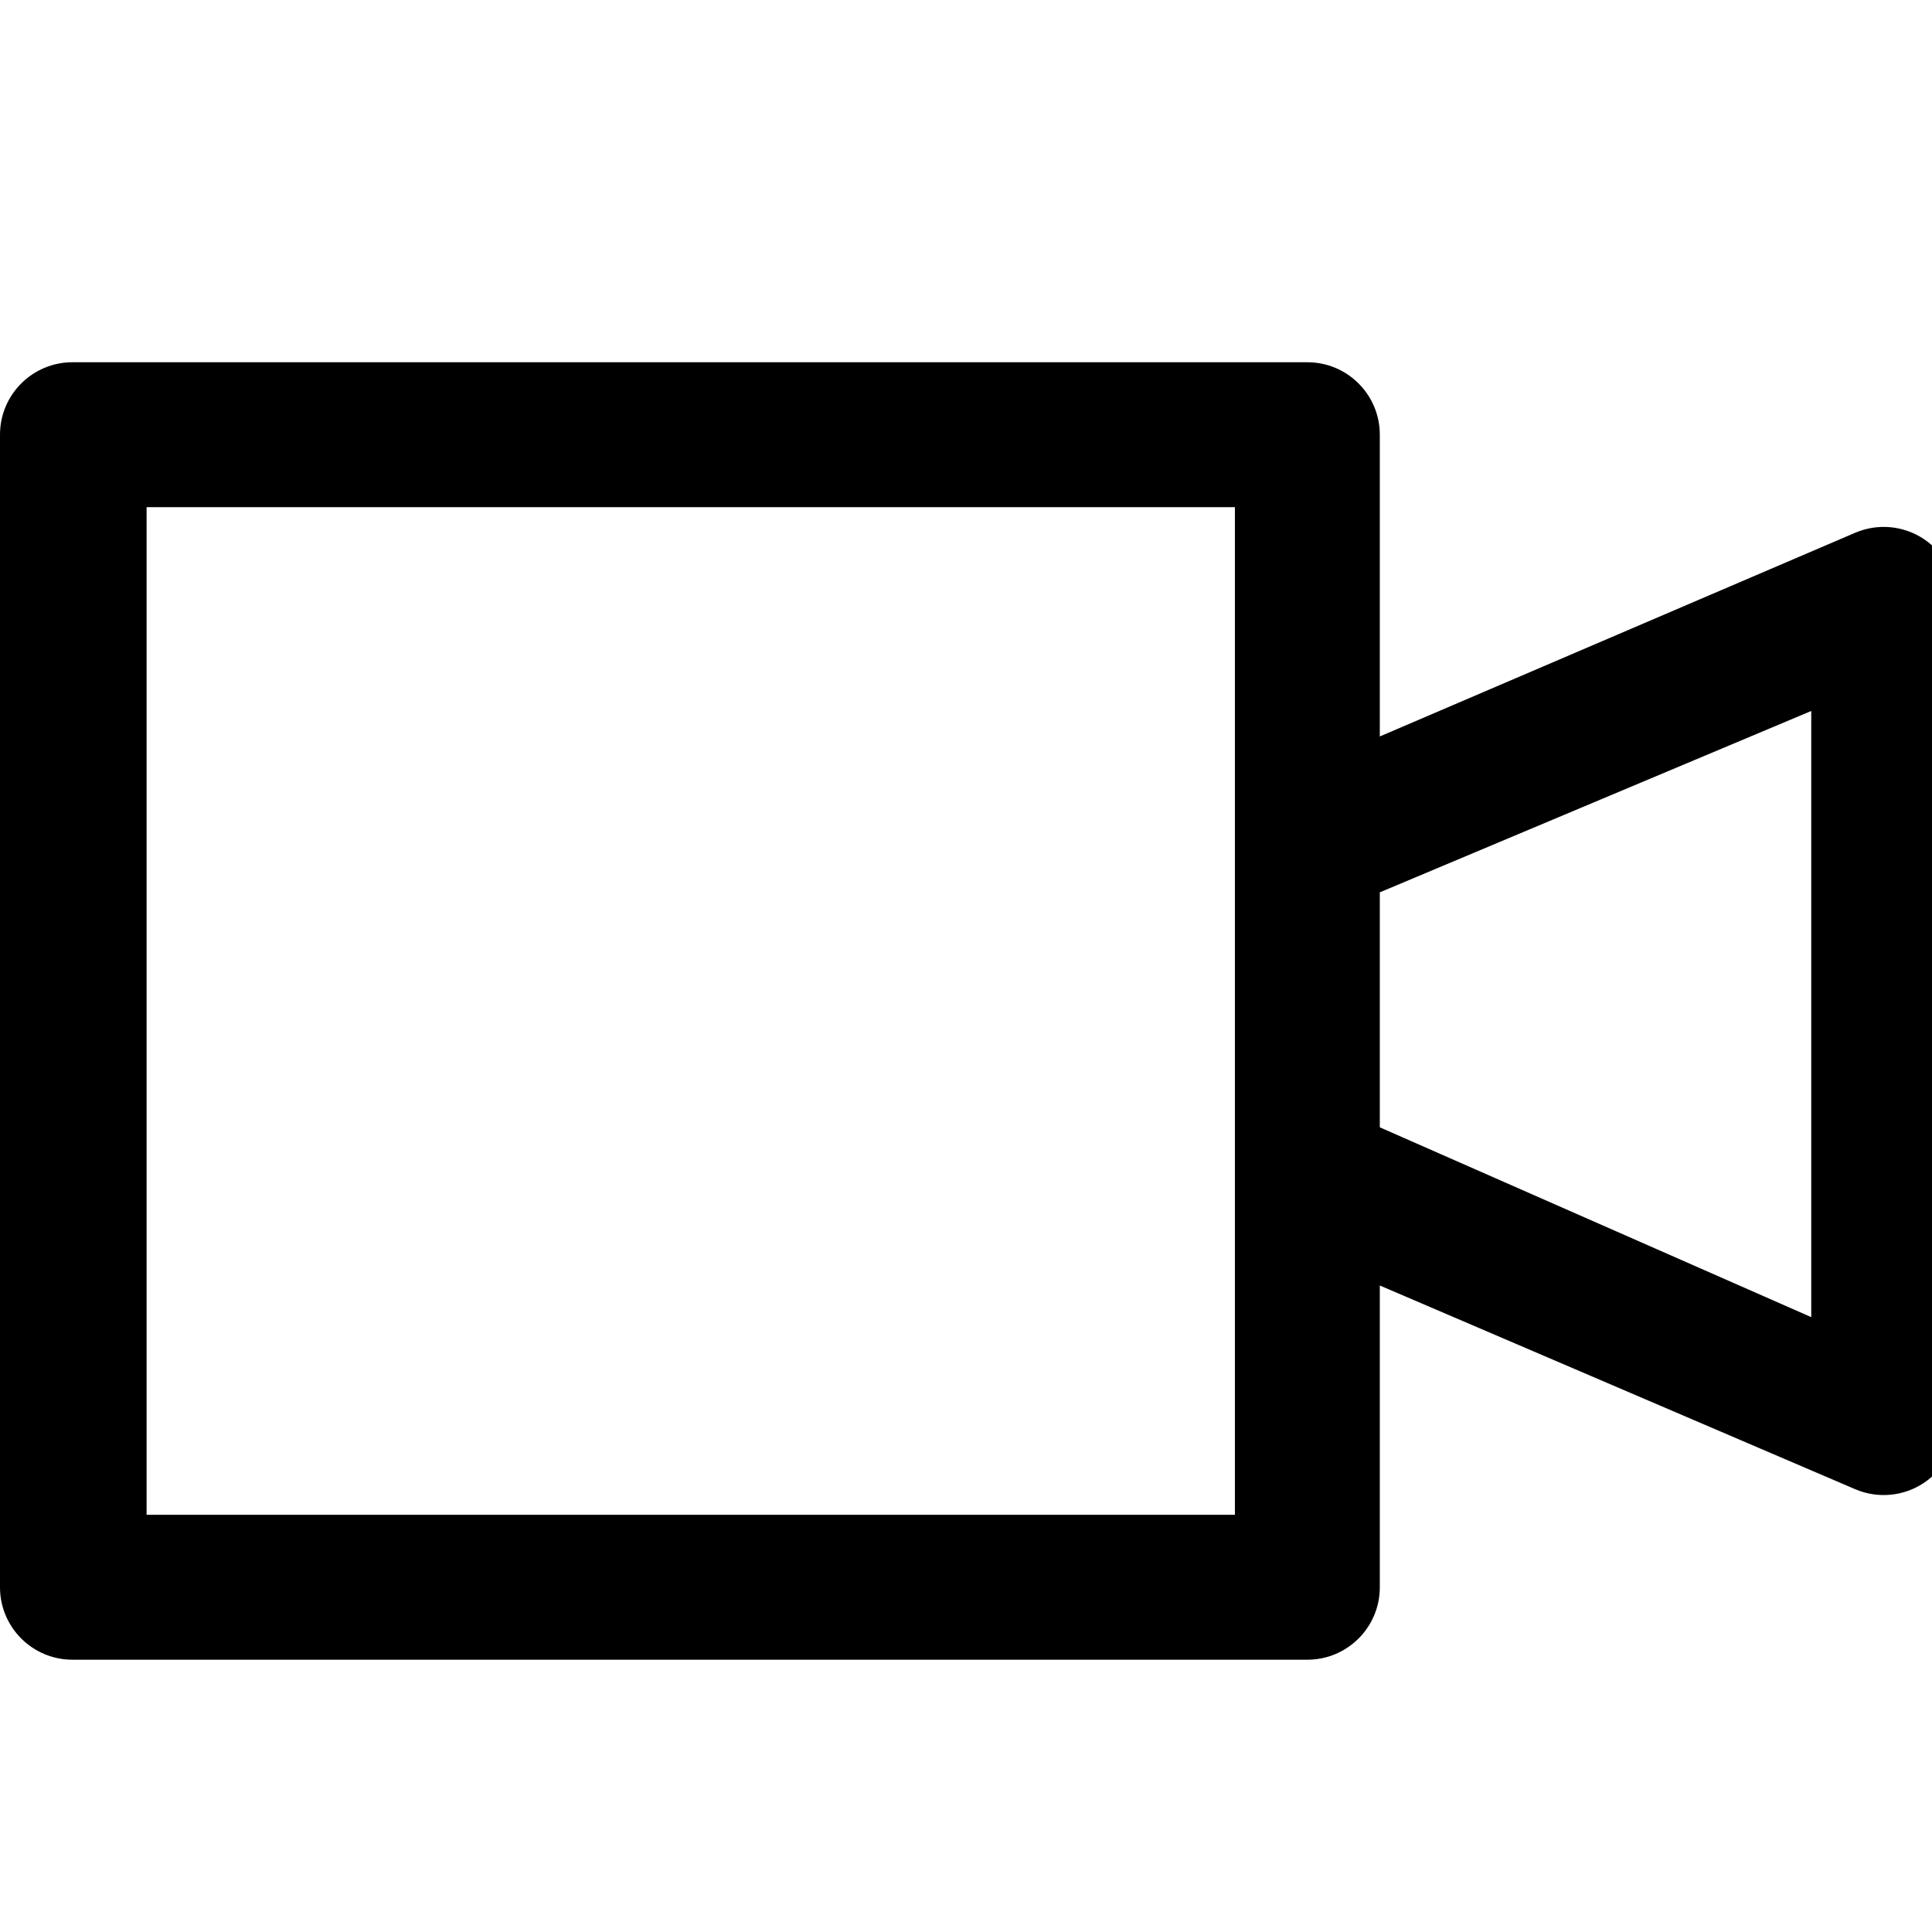
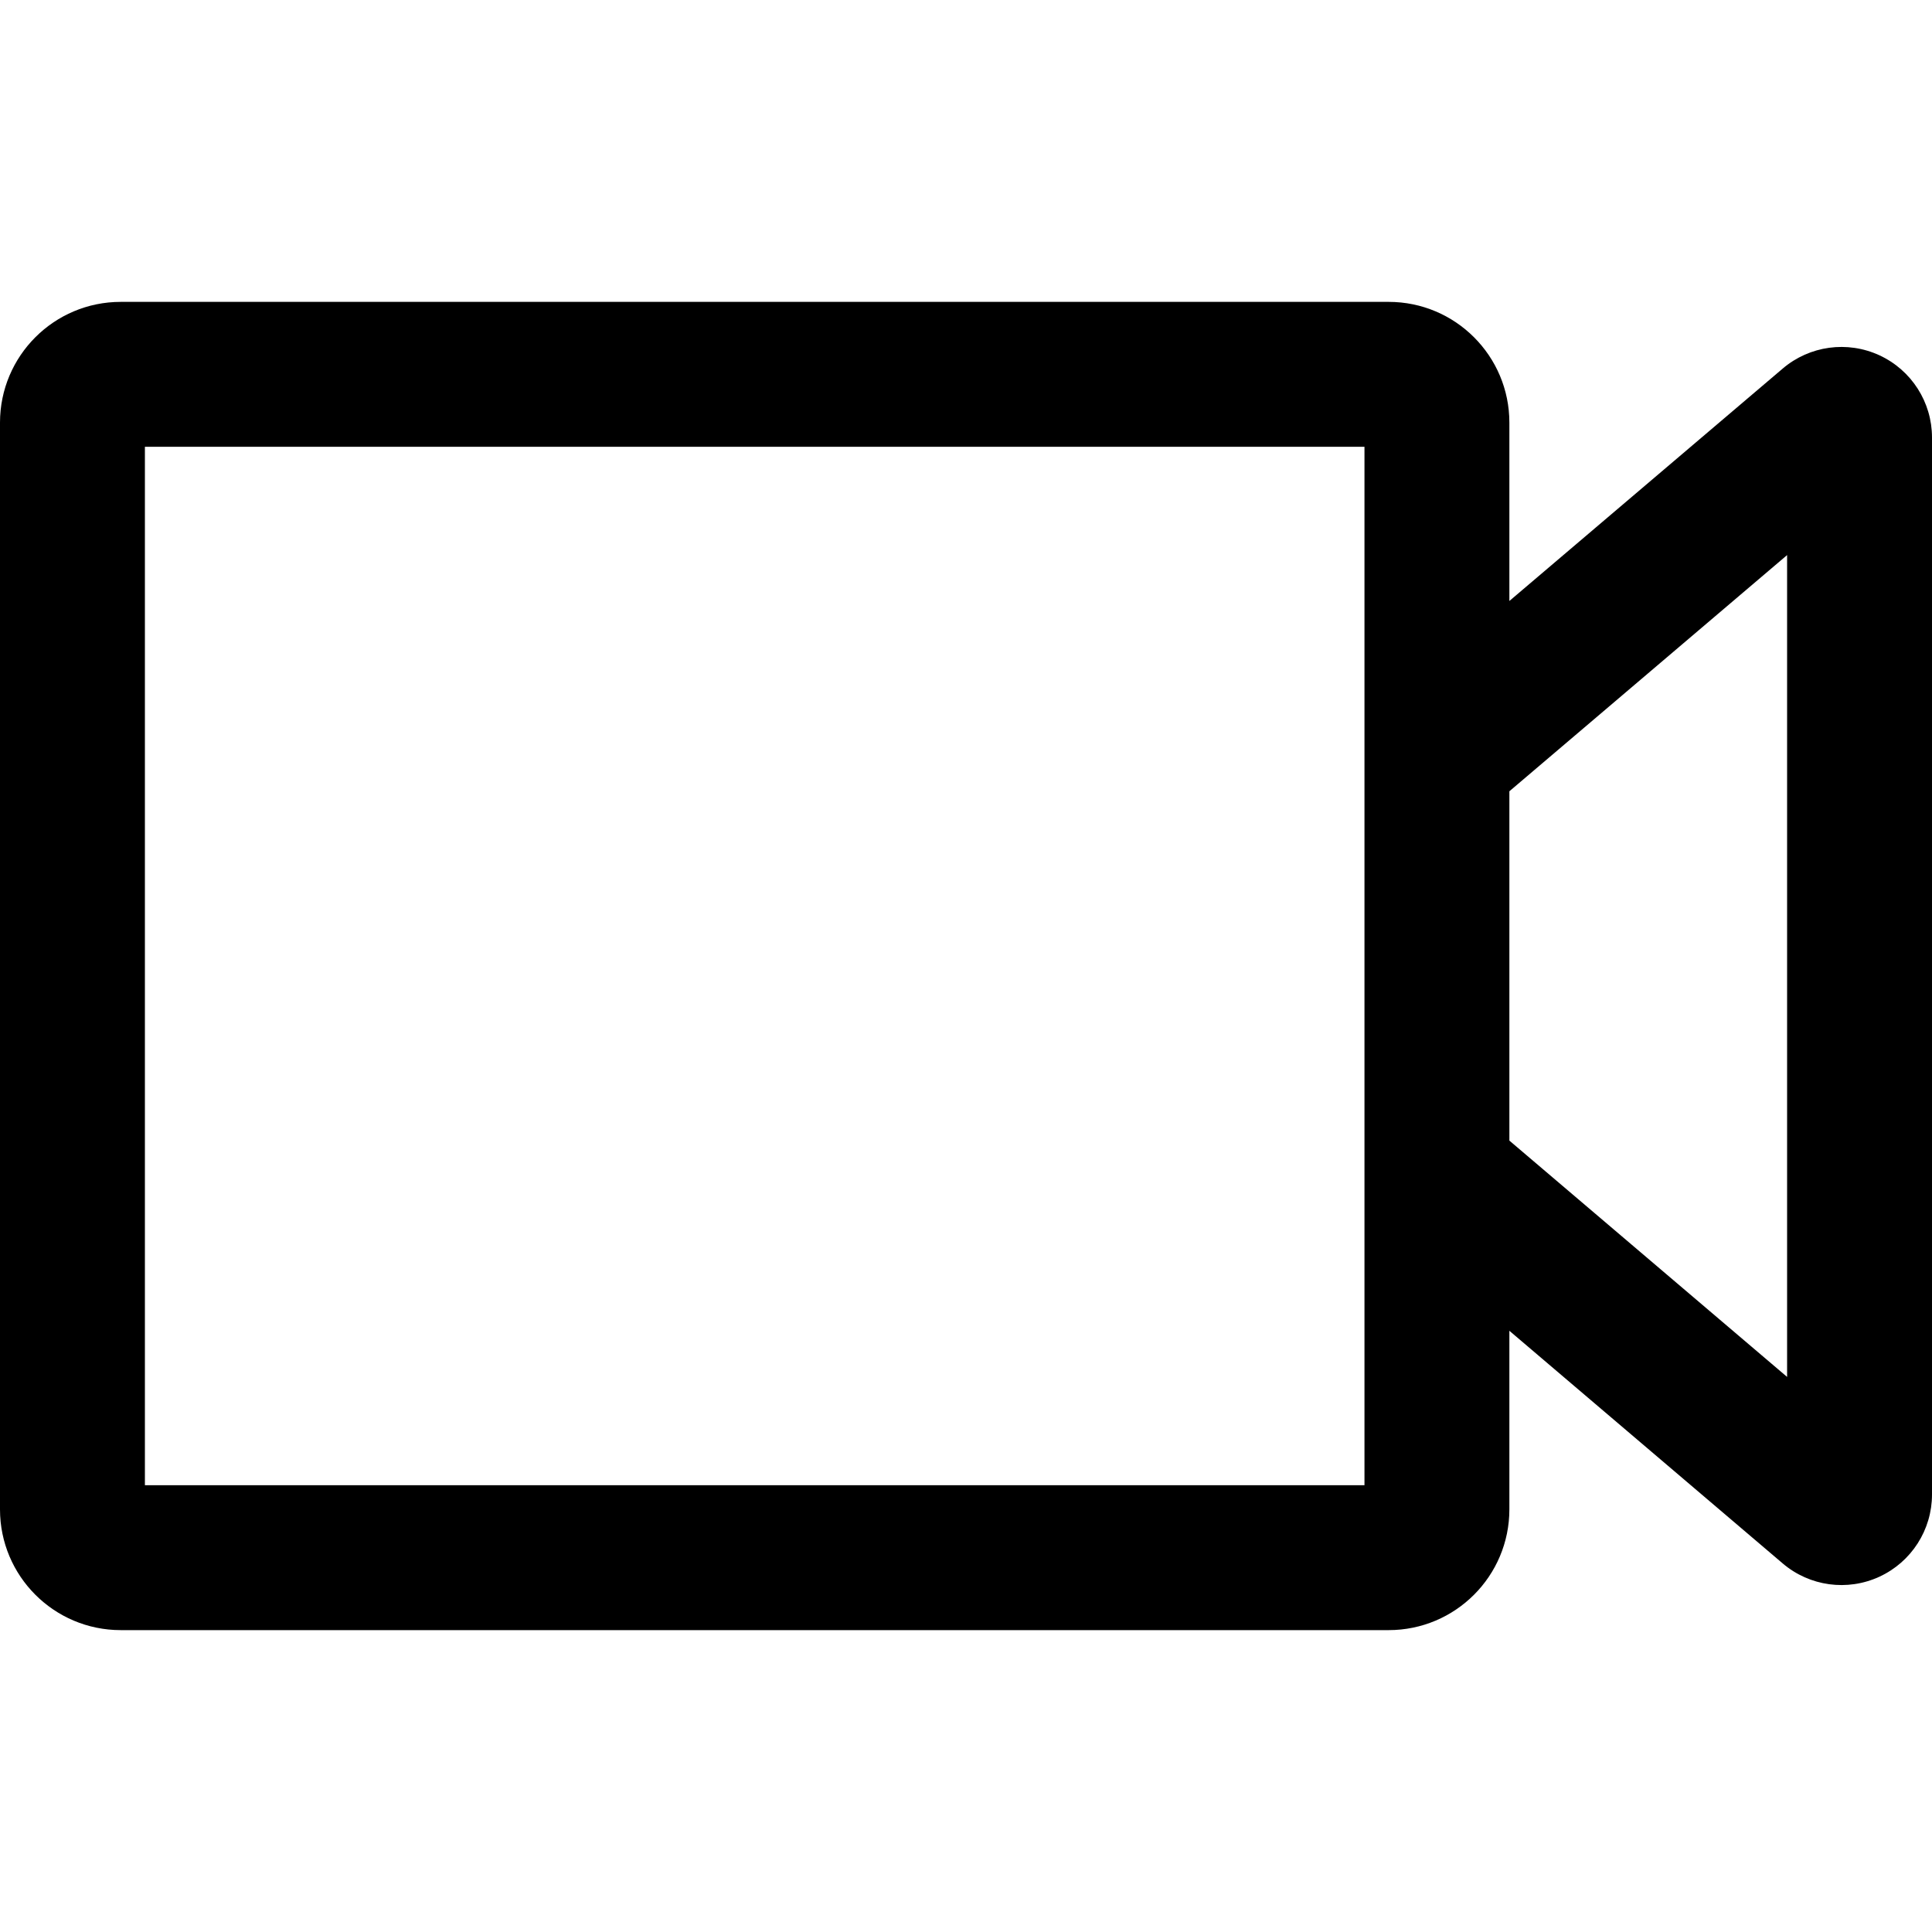
<svg xmlns="http://www.w3.org/2000/svg" viewBox="0 0 16 16">
-   <path d="M11.427 10.646v2.499a.6.6 0 0 1-.6.6H.6a.6.6 0 0 1-.6-.6V3.6A.6.6 0 0 1 .6 3h10.227a.6.6 0 0 1 .6.6v2.499l3.937-1.687a.6.6 0 0 1 .836.551v6.818a.6.6 0 0 1-.836.552l-3.937-1.687m0-1.31L15 10.908v-5.02L11.427 7.39M1.214 4.2v8.345h9.013V4.2" />
+   <path d="M11.5 2.5a1 1 0 0 1 1 1v1.477l2.264-1.925A.75.75 0 0 1 16 3.623v8.754a.75.75 0 0 1-1.236.571L12.5 11.021V12.5a1 1 0 0 1-1 1H1a1 1 0 0 1-1-1v-9a1 1 0 0 1 1-1h10.5zm-.2 1.2H1.2v8.6h10.1V3.7zm3.5.897l-2.3 1.956v2.893l2.3 1.957V4.597z" />
</svg>
